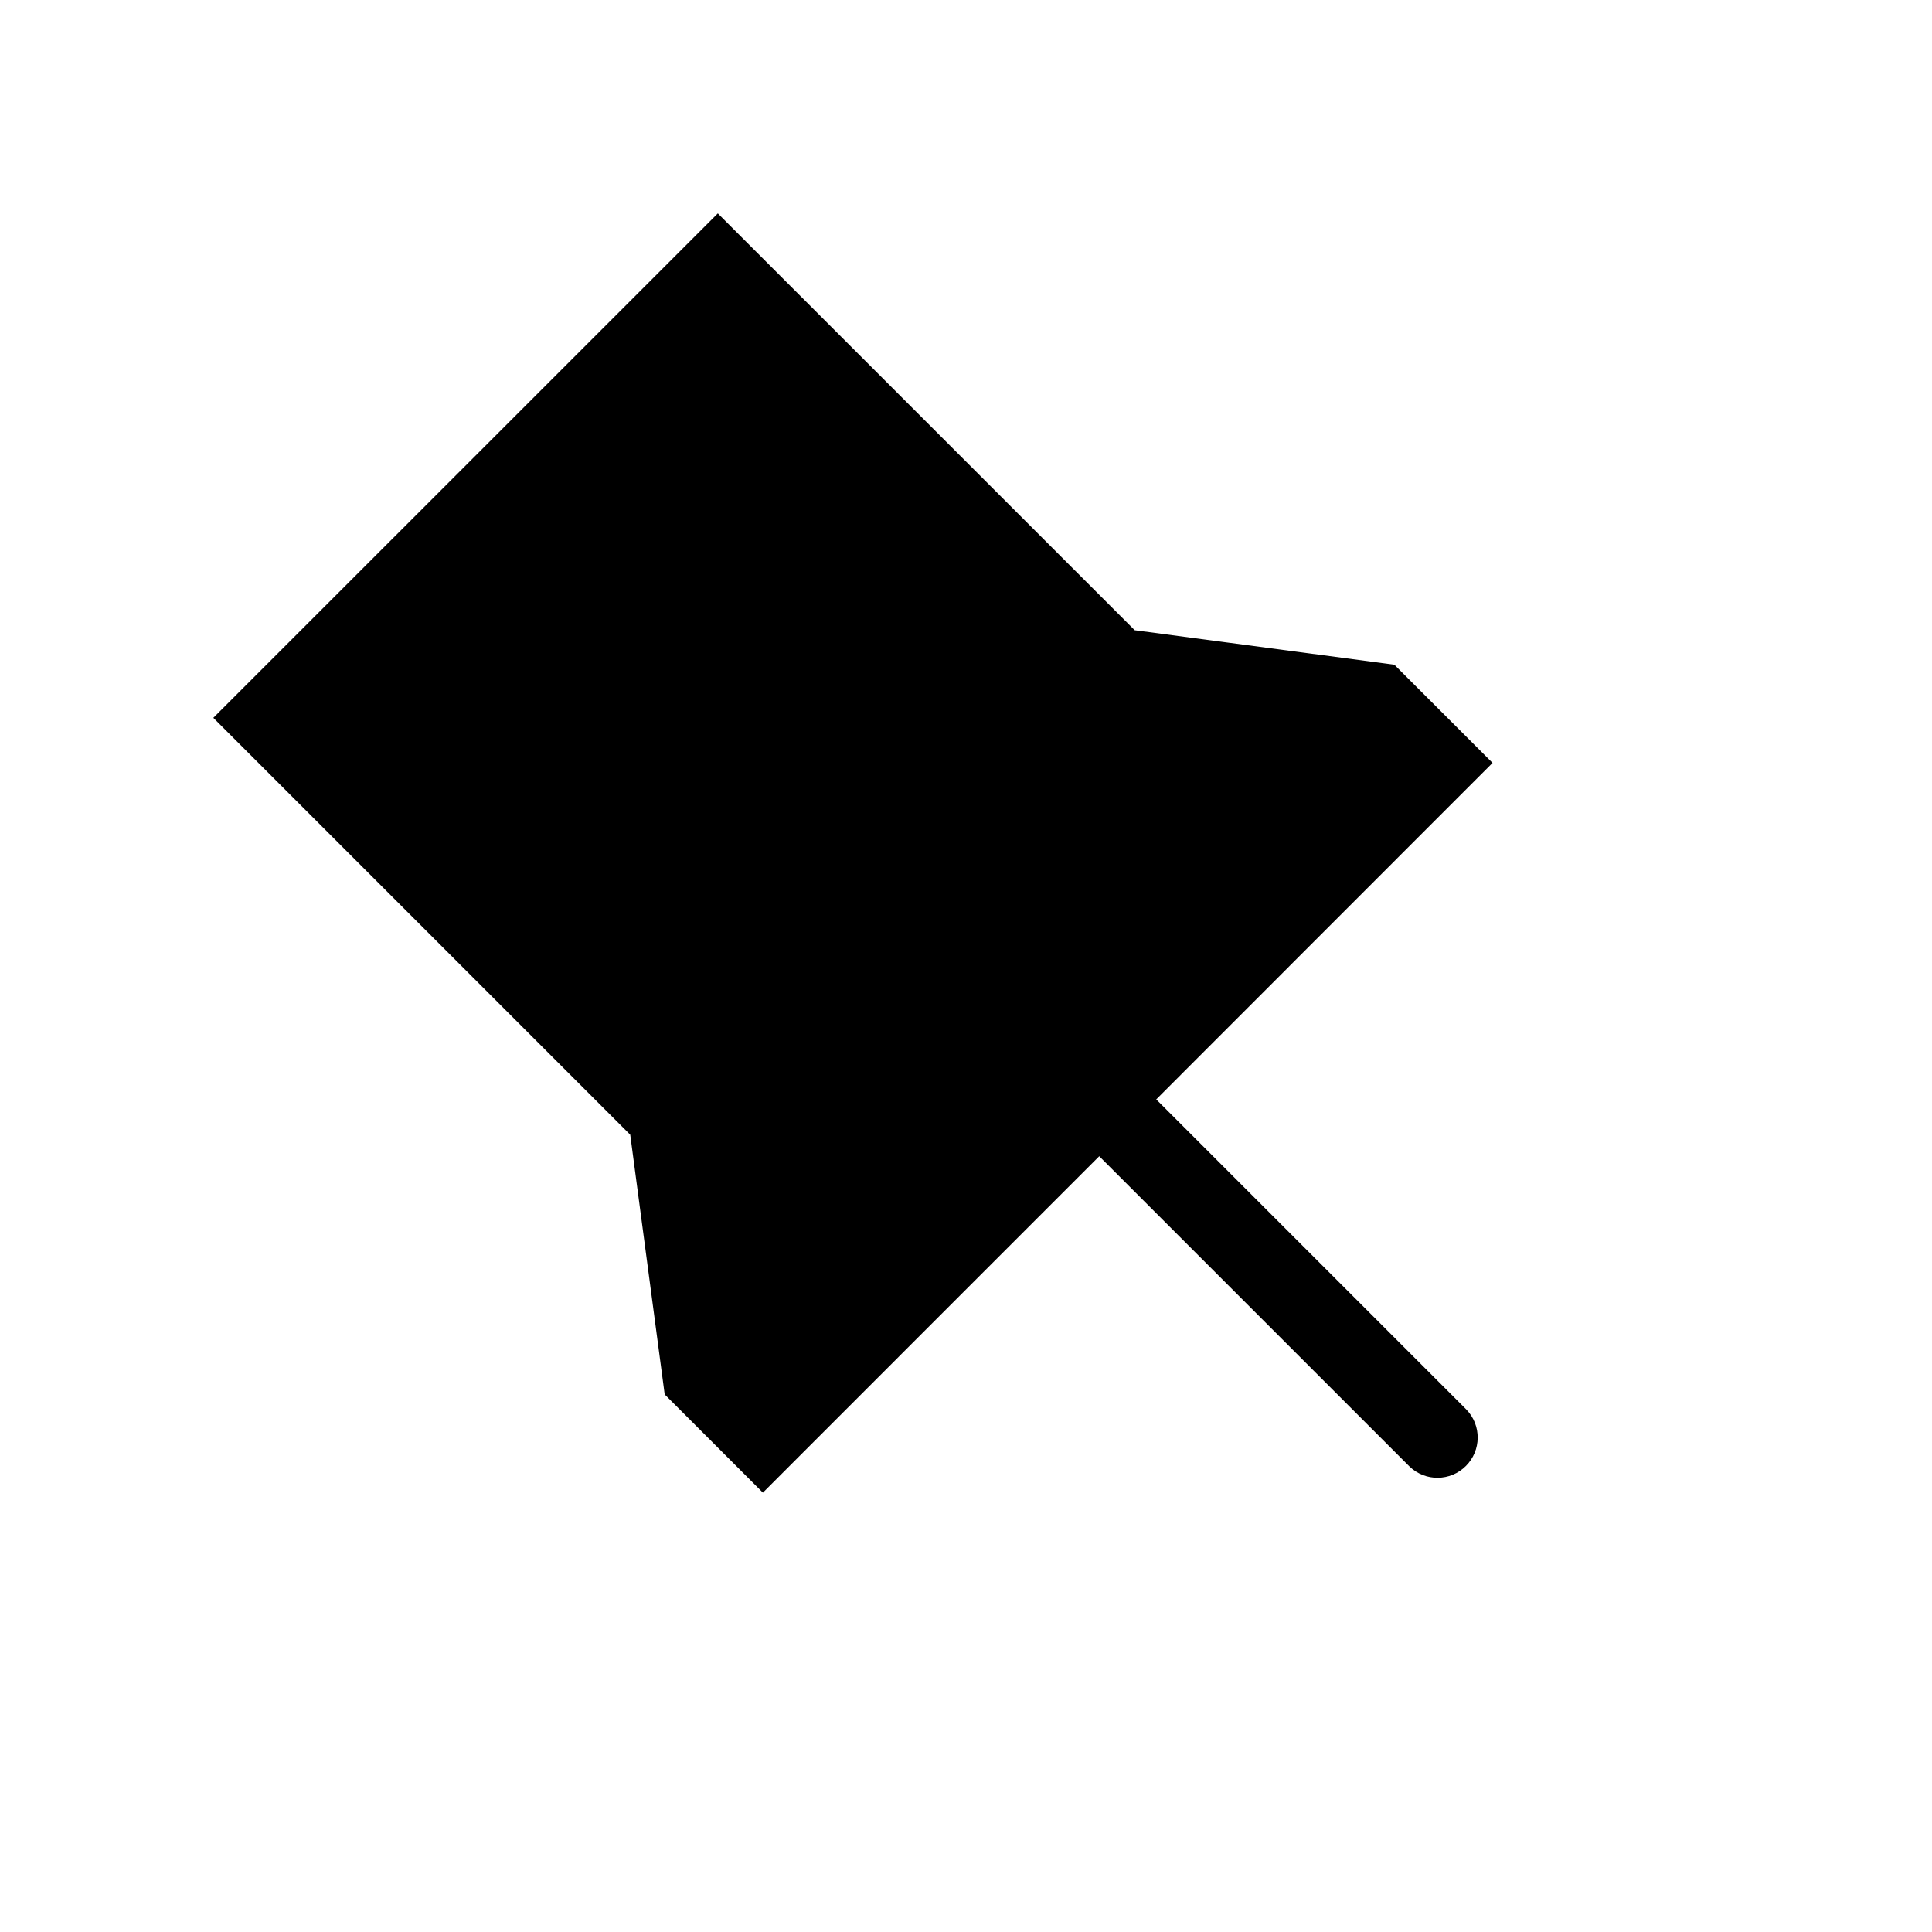
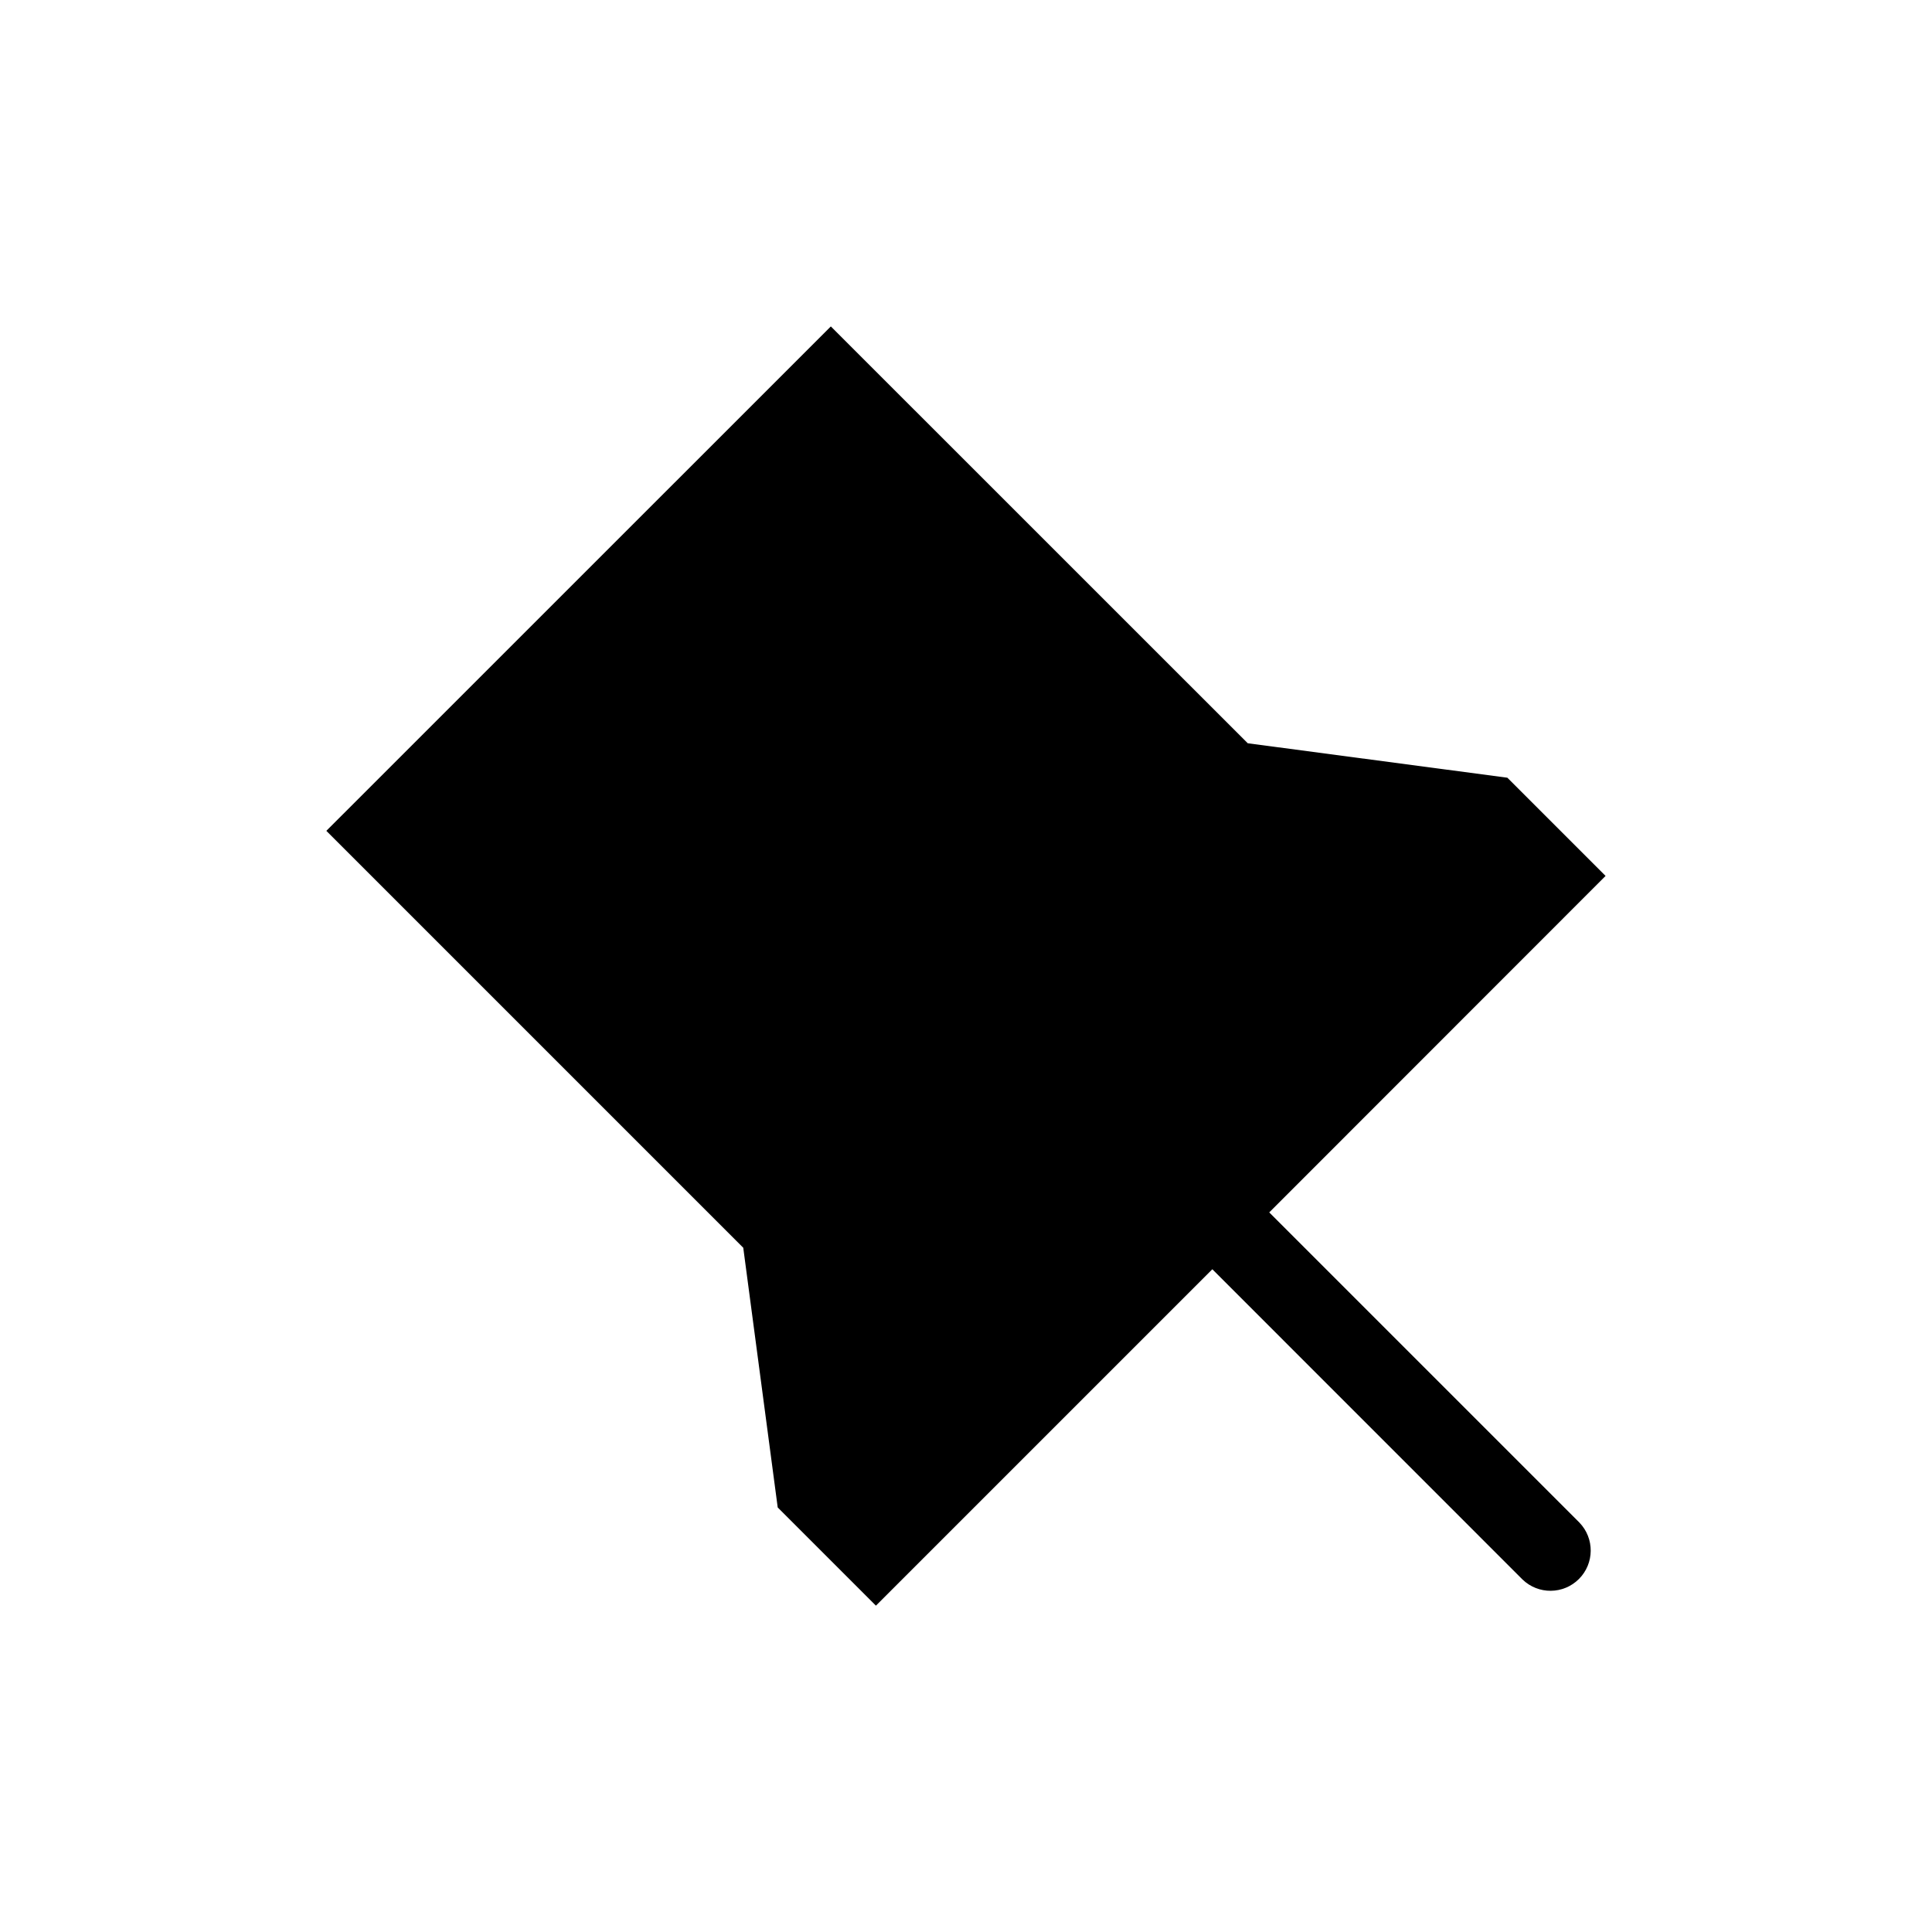
<svg xmlns="http://www.w3.org/2000/svg" xml:space="preserve" style="fill-rule:evenodd;clip-rule:evenodd;stroke-linejoin:round;stroke-miterlimit:2" viewBox="0 0 24 24">
-   <path d="m13.655 14.363-4.178 4.179-1.22-1.22-.428-3.226L2.65 8.917l6.267-6.266 5.179 5.178 3.225.428 1.22 1.22-4.178 4.18 3.853 3.853a.5.5 0 0 1-.707.707z" />
+   <path d="m15.06 15.767-4.179 4.179-1.22-1.22-.428-3.226-5.179-5.179 6.267-6.266L15.5 9.233l3.225.428 1.22 1.22-4.178 4.18 3.853 3.853a.5.5 0 0 1-.707.707z" />
</svg>
